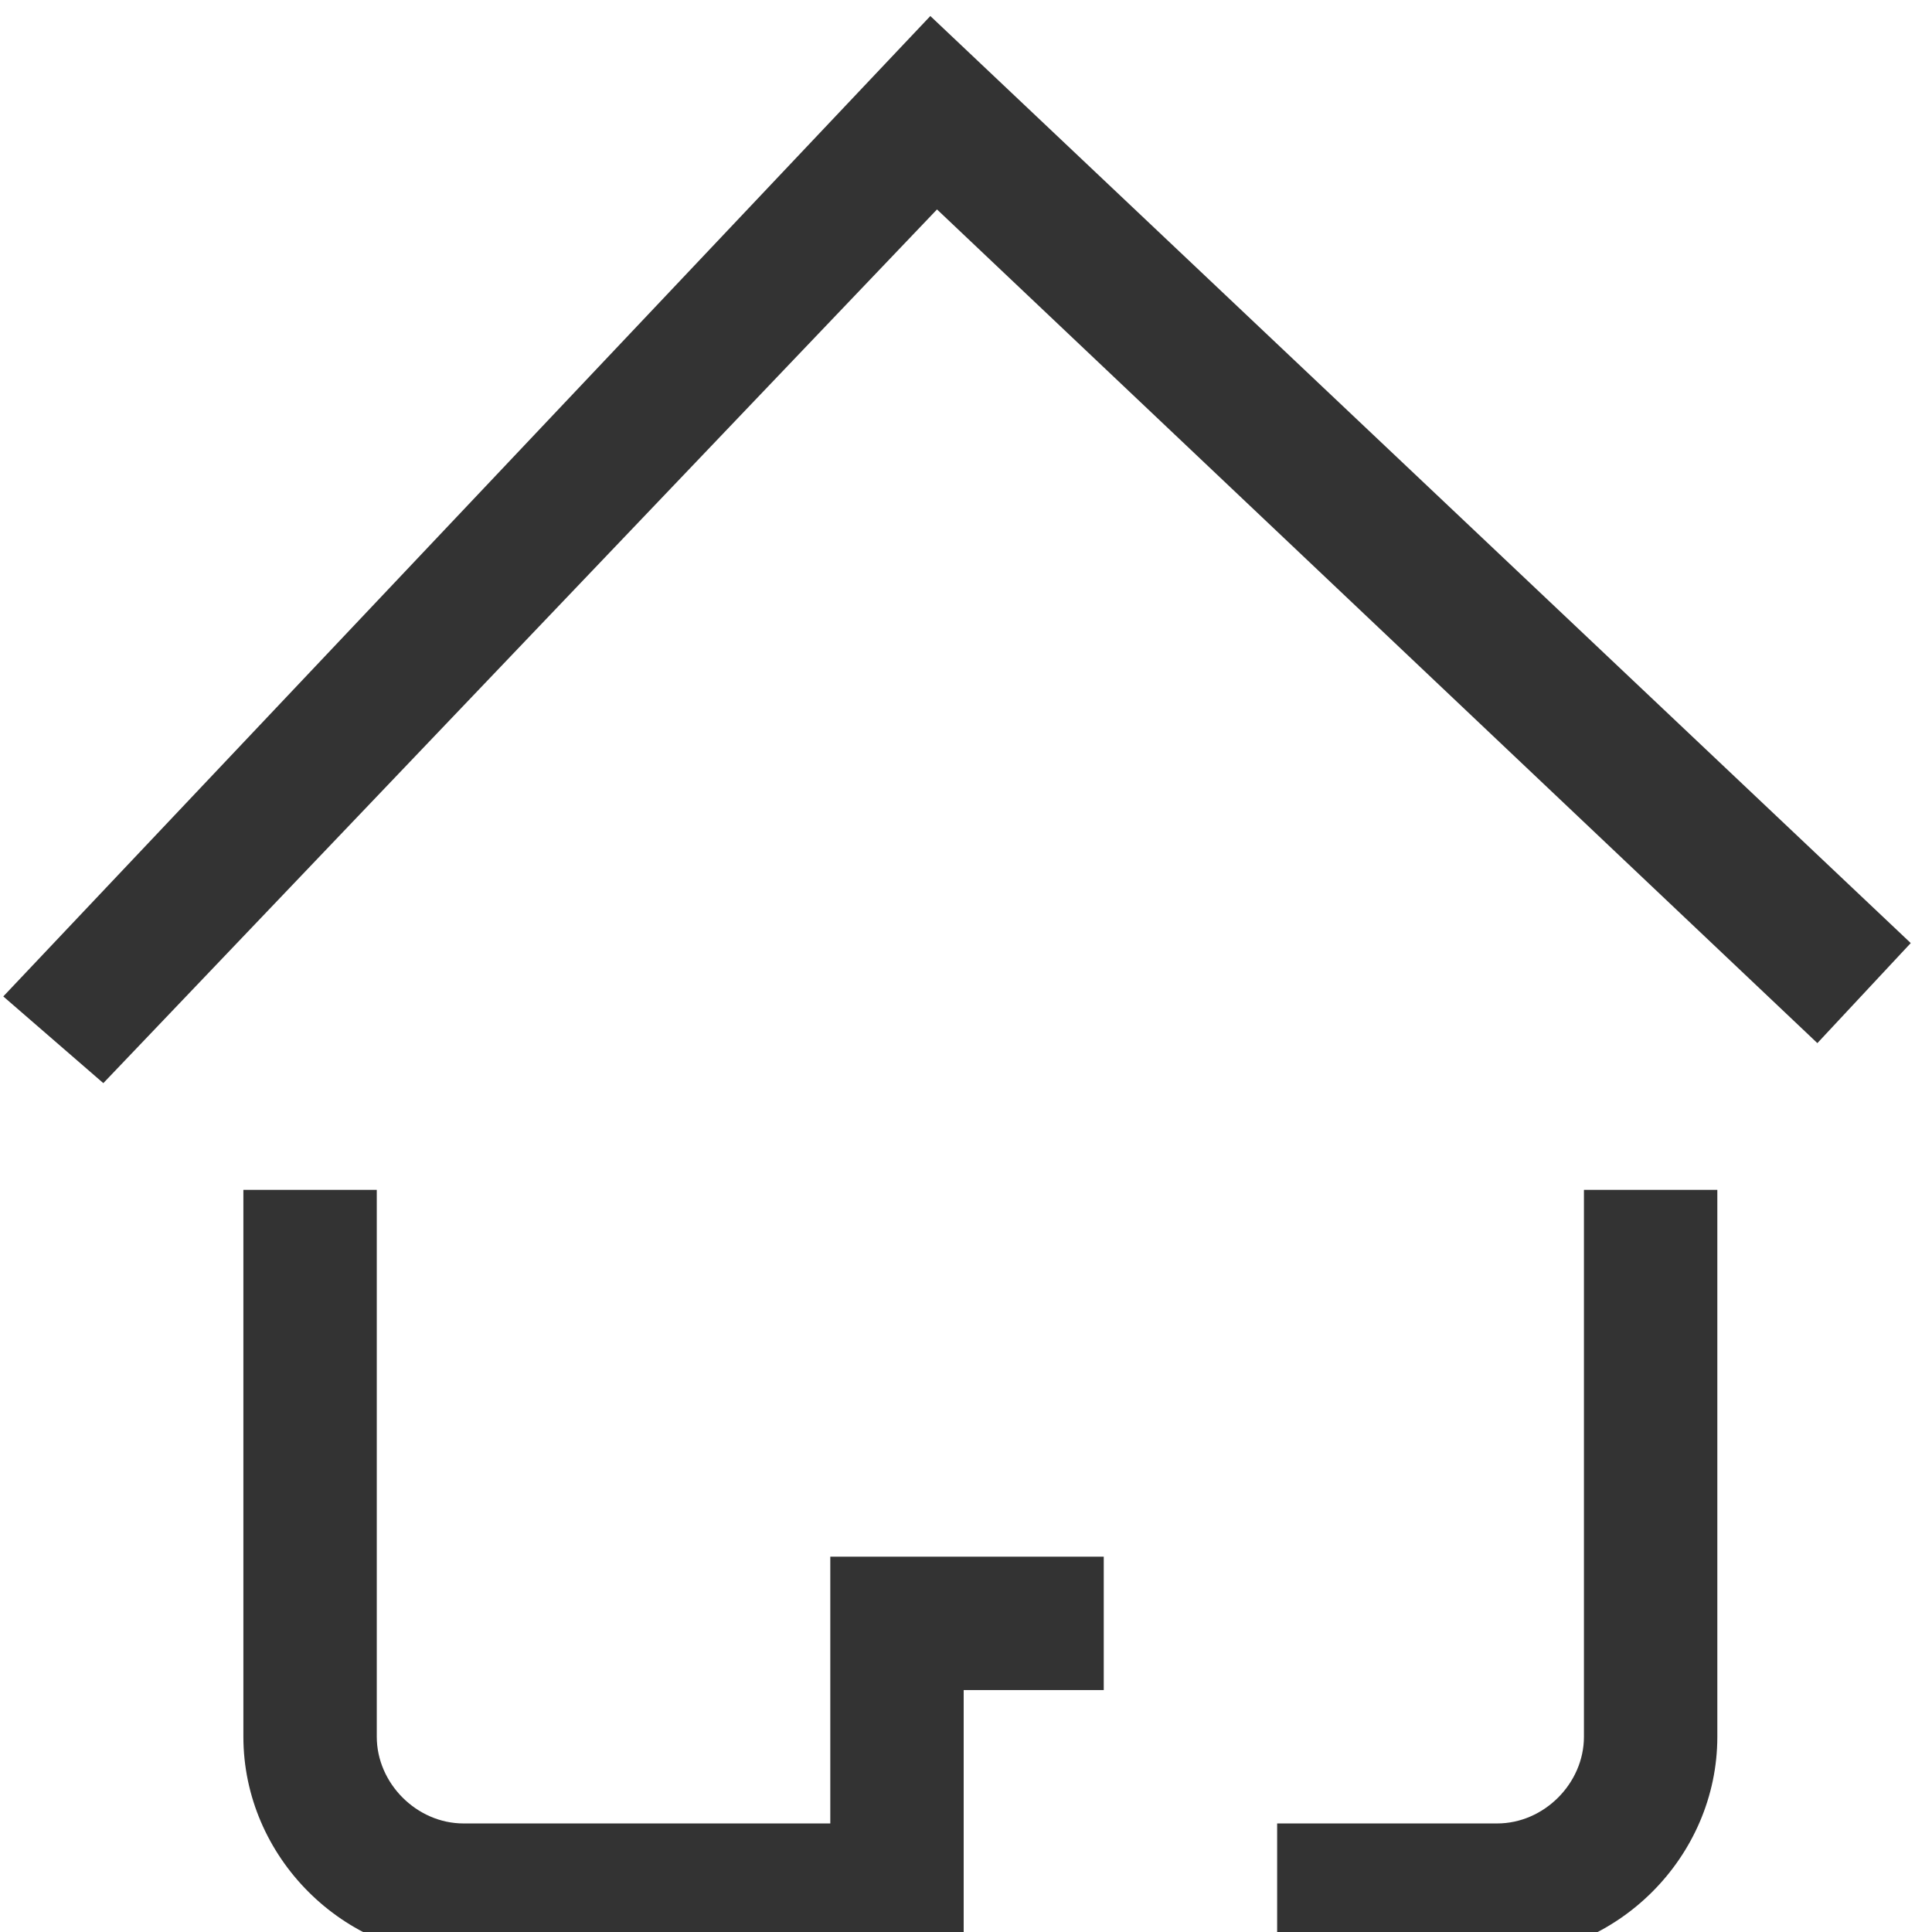
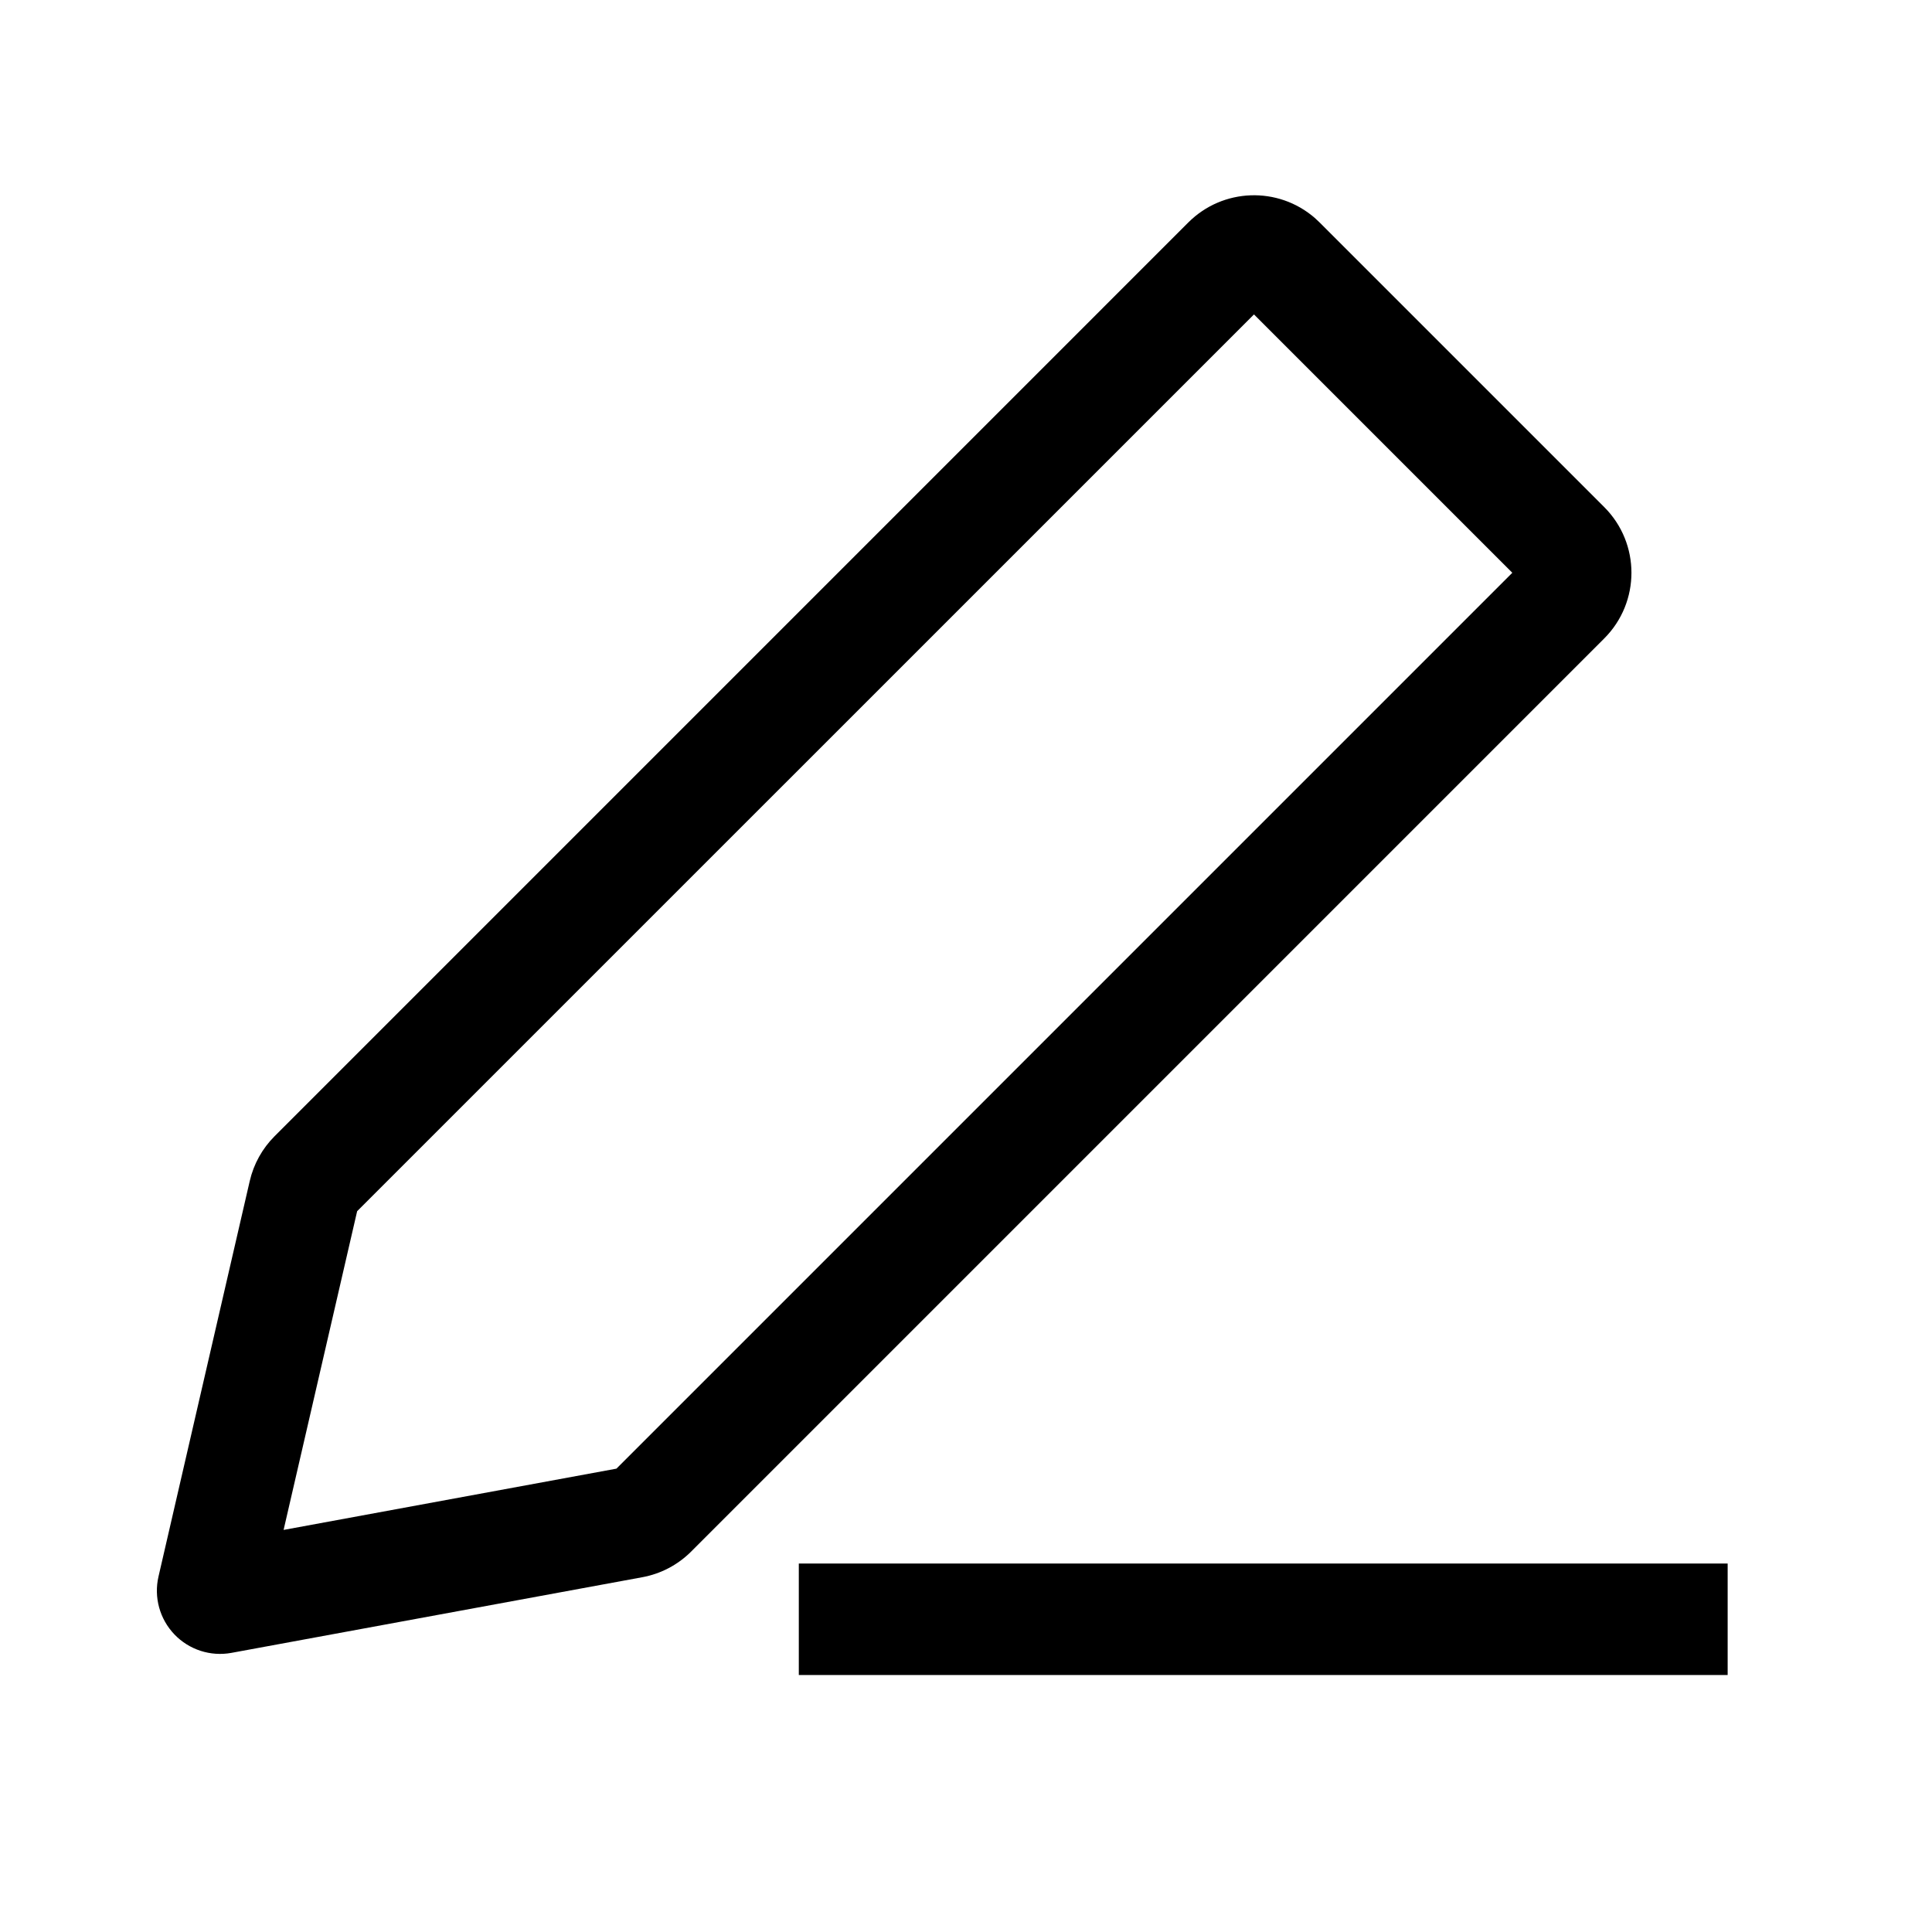
- <svg xmlns="http://www.w3.org/2000/svg" t="1601539998985" class="icon" viewBox="0 0 1024 1024" version="1.1" p-id="8367" width="200" height="200">
+ <svg xmlns="http://www.w3.org/2000/svg" t="1601994388088" class="icon" viewBox="0 0 1024 1024" version="1.1" p-id="28632" width="200" height="200">
  <defs>
    <style type="text/css" />
  </defs>
-   <path d="M54.763 574.083l-53.024-45.954L493.097 8.491l519.638 491.358-49.489 53.024L496.632 111.005zM510.772 1037.162h-265.121c-63.629 0-116.653-53.024-116.653-116.653V630.643h70.699v289.866c0 24.745 21.21 45.954 45.954 45.954h194.422v-141.398h144.933v70.699h-74.234v141.398zM793.568 1037.162h-116.653v-70.699h116.653c24.745 0 45.954-21.21 45.954-45.954V630.643h70.699v289.866c0 63.629-53.024 116.653-116.653 116.653z" fill="#333333" p-id="8368" />
+   <path d="M699.431 117.918l150.843 150.843a49.231 49.231 0 0 1 0 69.632L366.336 822.351a49.231 49.231 0 0 1-25.895 13.607L122.683 876.052a33.477 33.477 0 0 1-38.676-40.448l48.364-209.644a49.231 49.231 0 0 1 13.154-23.729L629.819 117.918a49.231 49.231 0 0 1 67.052-2.402l2.56 2.402zM189.282 642.009l-38.971 168.881 176.404-32.473 474.841-474.841-136.921-136.921L189.243 642.009zM423.385 828.711v59.077h492.308v-59.077z" p-id="28633" />
</svg>
